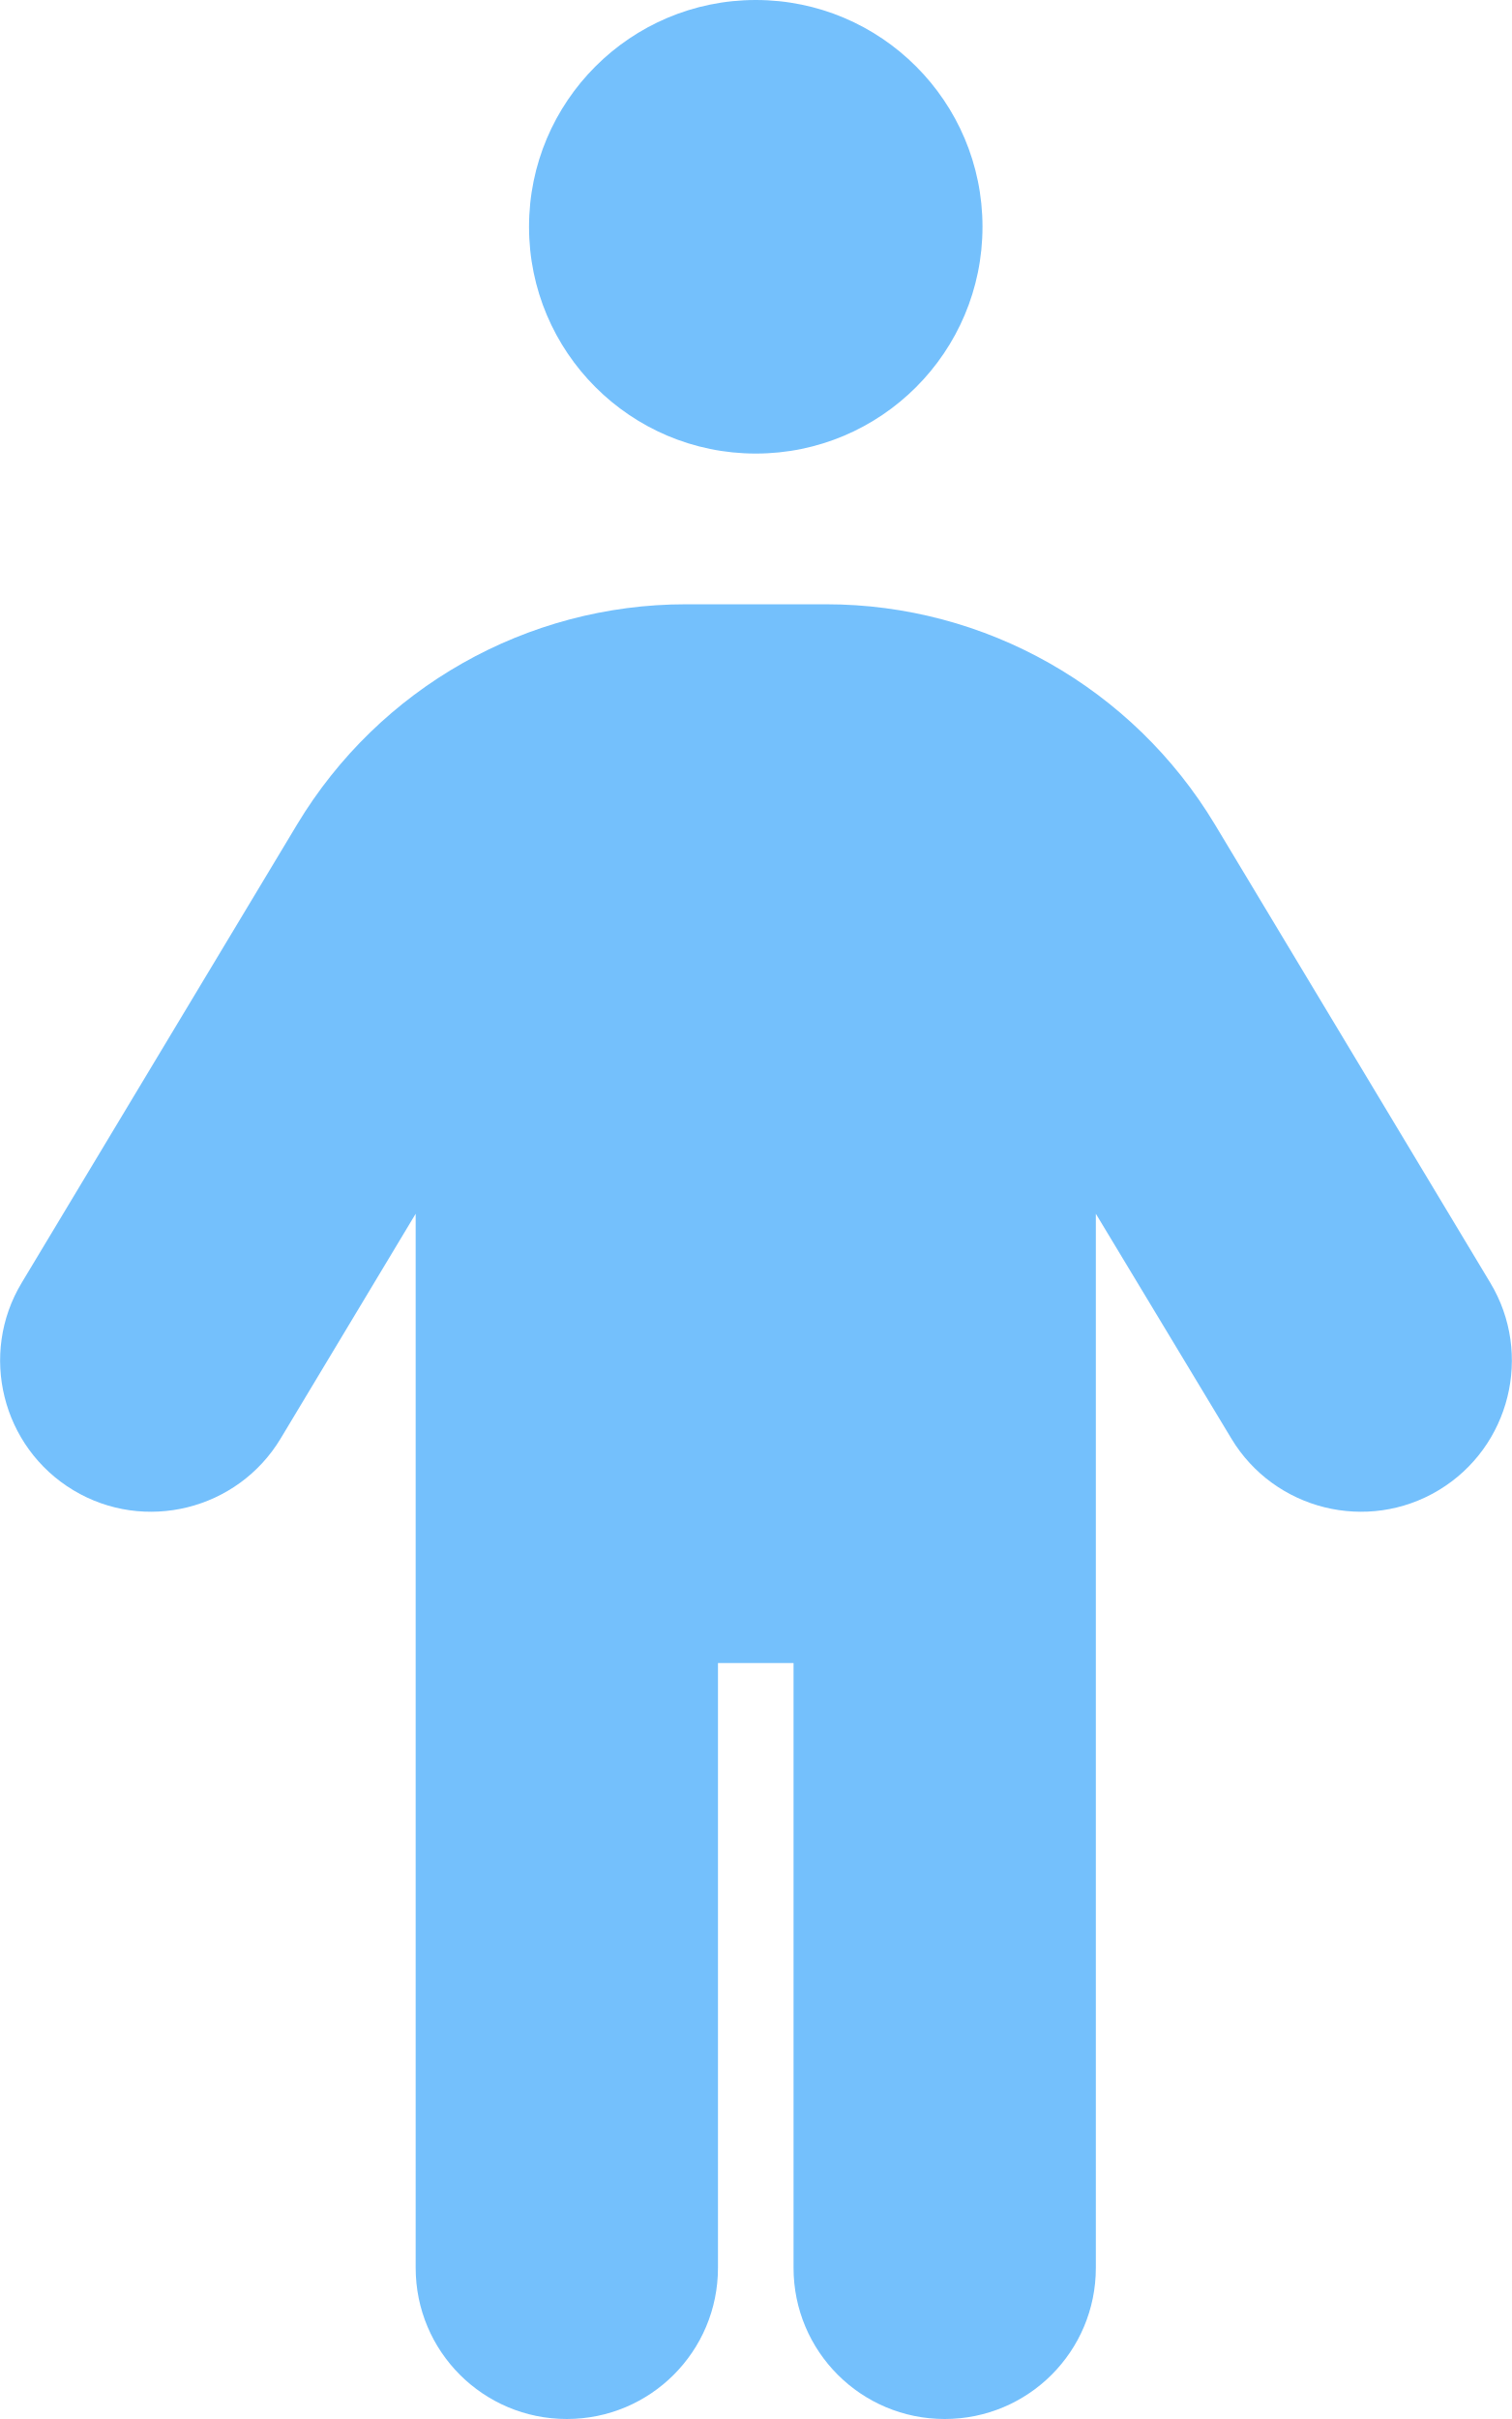
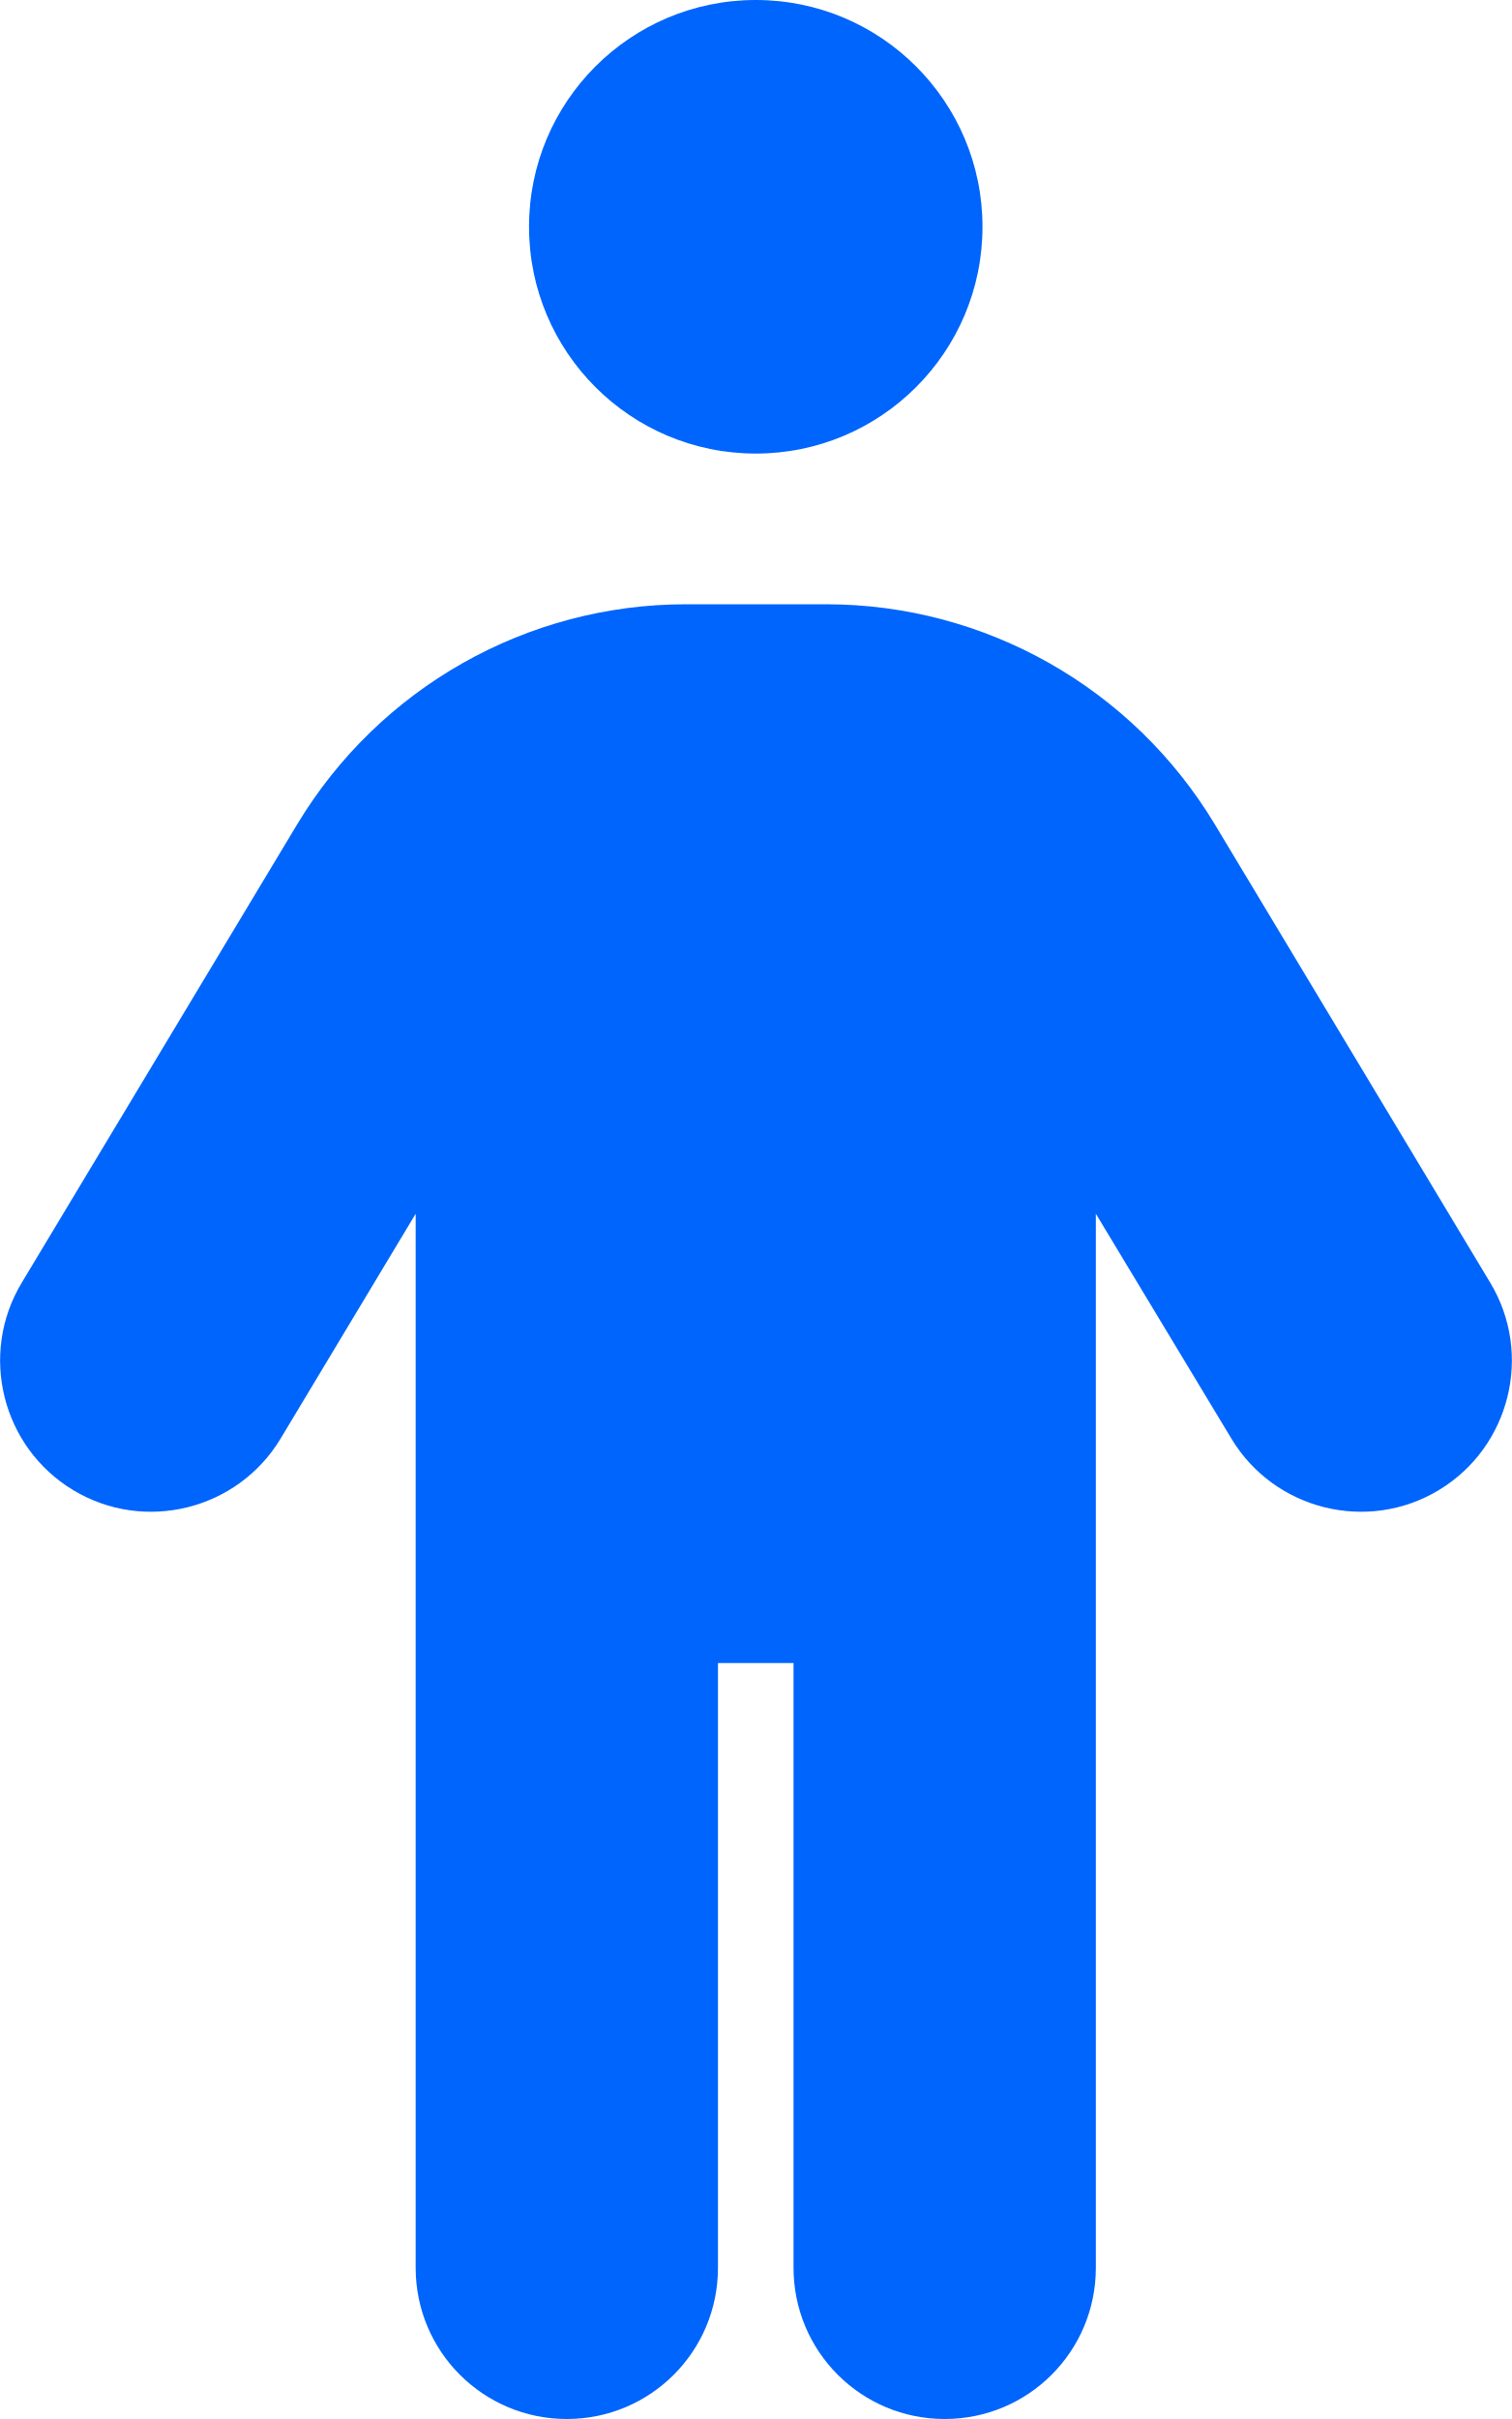
<svg xmlns="http://www.w3.org/2000/svg" viewBox="0 0 320 512">
-   <path fill="#74C0FC" d="M112 48a48 48 0 1 1 96 0 48 48 0 1 1 -96 0zm40 304V480c0 17.7-14.3 32-32 32s-32-14.3-32-32V256.9L59.4 304.5c-9.1 15.1-28.8 20-43.9 10.9s-20-28.8-10.9-43.9l58.3-97c17.4-28.9 48.6-46.6 82.3-46.6h29.7c33.7 0 64.9 17.7 82.3 46.6l58.3 97c9.1 15.1 4.2 34.8-10.9 43.9s-34.8 4.2-43.9-10.9L232 256.9V480c0 17.7-14.3 32-32 32s-32-14.3-32-32V352H152z" />
+   <path fill="#0065fc" d="M112 48a48 48 0 1 1 96 0 48 48 0 1 1 -96 0zm40 304V480c0 17.7-14.3 32-32 32s-32-14.3-32-32V256.9L59.4 304.5c-9.1 15.1-28.8 20-43.9 10.9s-20-28.8-10.9-43.9l58.3-97c17.4-28.9 48.6-46.6 82.3-46.6h29.7c33.7 0 64.9 17.7 82.3 46.6l58.3 97c9.1 15.1 4.2 34.8-10.9 43.9s-34.8 4.2-43.9-10.9L232 256.9V480c0 17.7-14.3 32-32 32s-32-14.3-32-32V352H152z" />
</svg>
